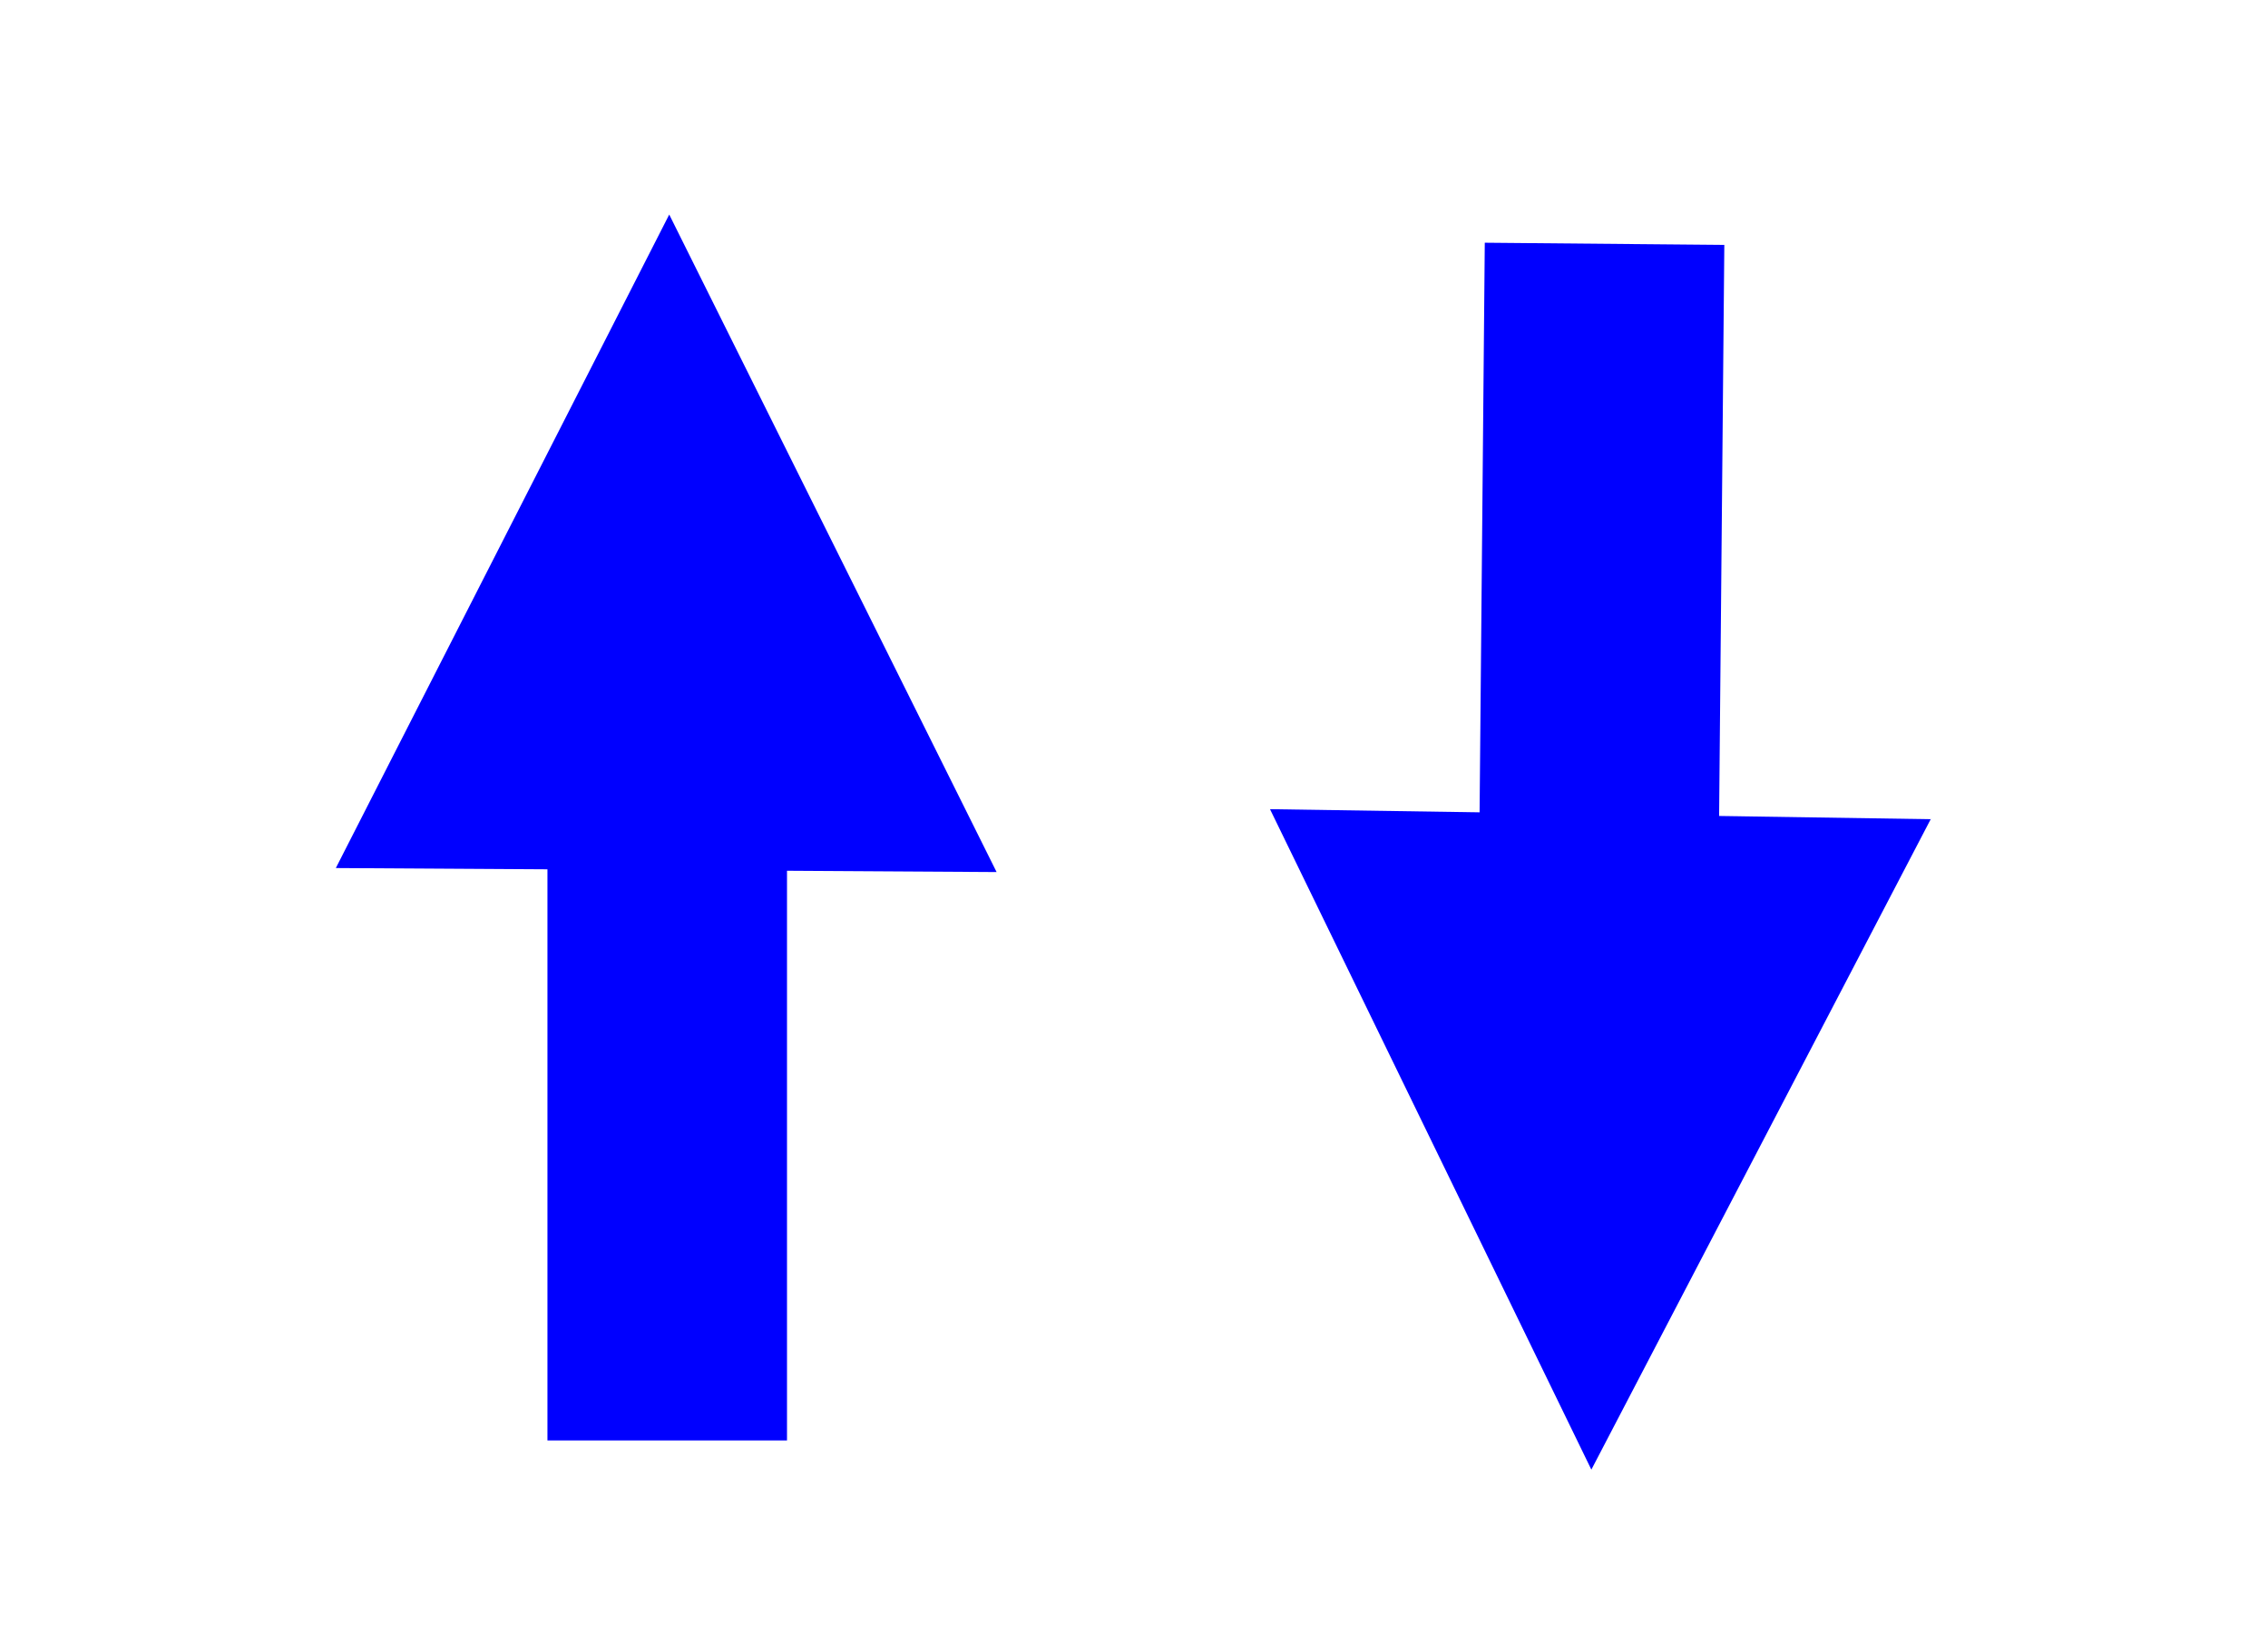
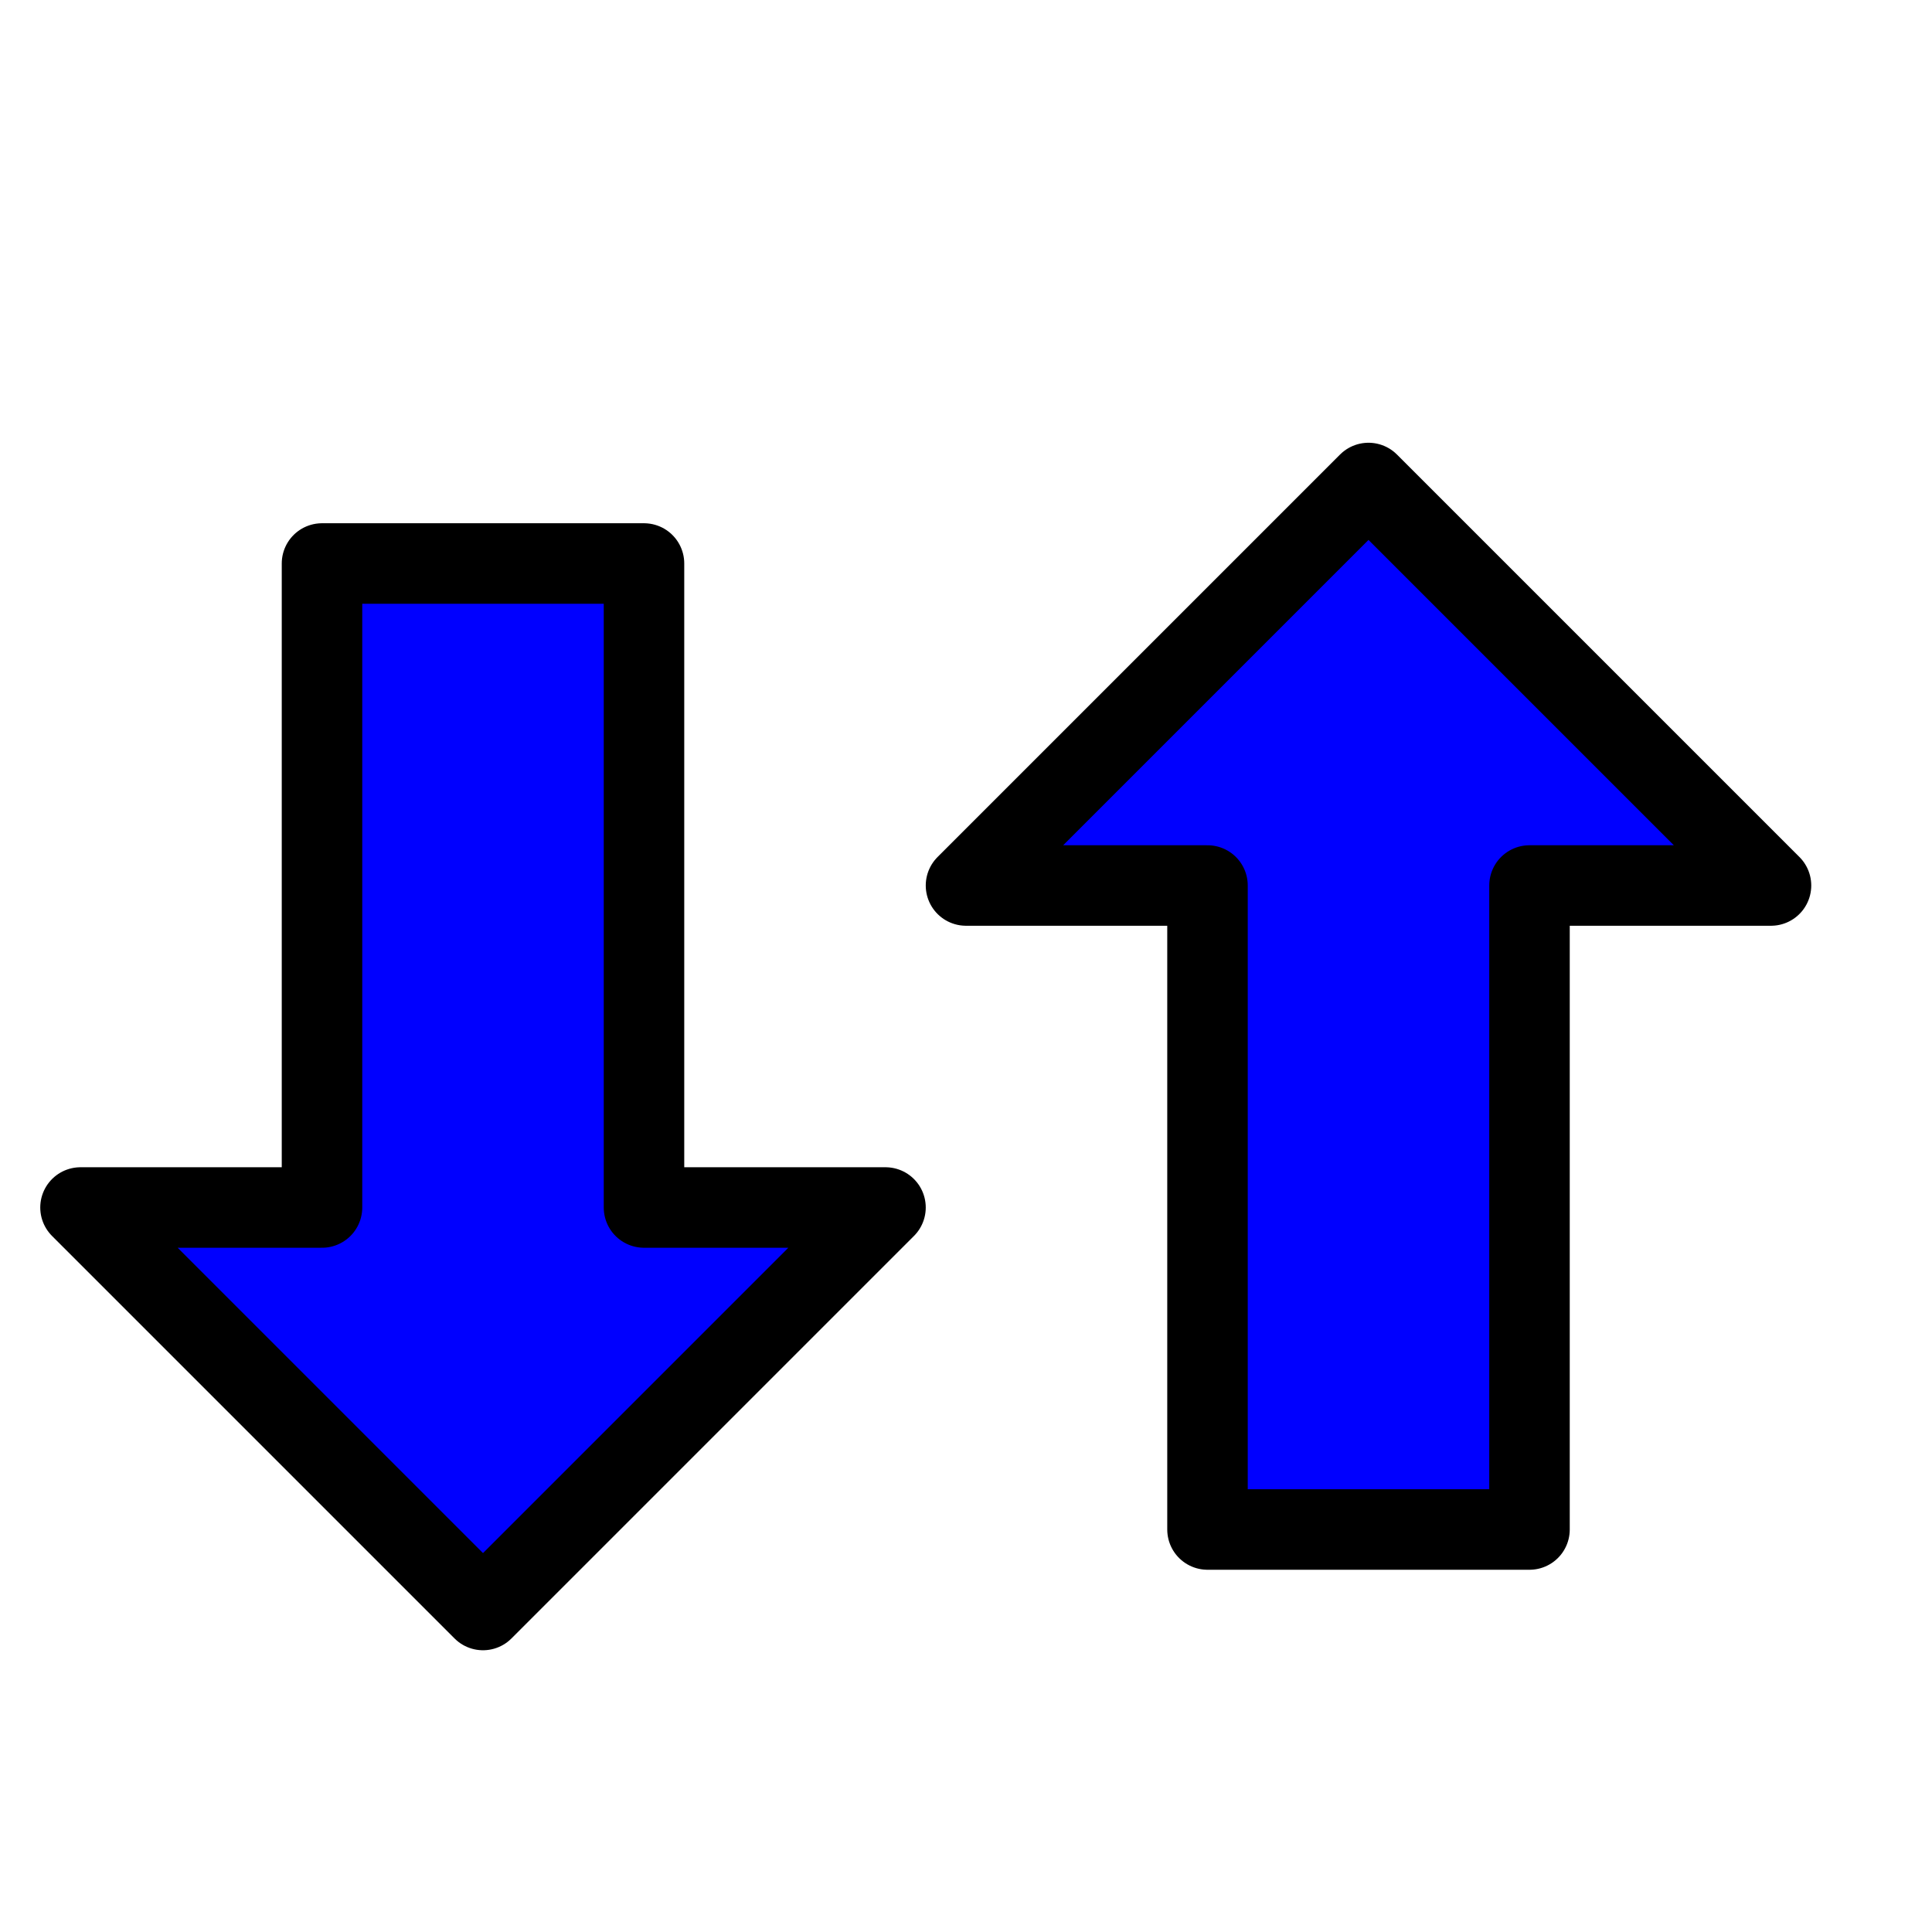
- <svg xmlns="http://www.w3.org/2000/svg" width="146.277mm" height="105.961mm" viewBox="0 0 146.277 105.961" version="1.1" id="svg8">
-   <defs id="defs2" />
-   <g id="layer1" transform="translate(-35.52976,-28.97654)">
-     <path style="fill:#0000ff;stroke-width:0.265" id="path36" d="M 139.095,83.911 80.709,83.602 110.169,33.192 Z" transform="matrix(0.7299217,0,0,0.8360718,-1.72202,15.06287)" />
-     <rect style="fill:#0000ff;stroke-width:0.207" id="rect38" width="15.45" height="39.502" x="70.838" y="82.374" />
-     <path style="fill:#0000ff;stroke-width:0.265" id="path36-7" d="M 139.095,83.911 80.709,83.602 110.169,33.192 Z" transform="matrix(-0.7298914,-0.00665757,0.00762576,-0.8360371,218.3242,152.2416)" />
-     <rect style="fill:#0000ff;stroke-width:0.207" id="rect38-8" width="15.45" height="39.502" x="-147.144" y="-82.933" transform="rotate(-179.4774)" />
-   </g>
+ <svg xmlns="http://www.w3.org/2000/svg" width="48" height="48" viewBox="0 0 24 24">
+   <path d="             M 8 7             v 8             h 3             l -5 5             l -5 -5             h 3             v -8             z             " stroke="black" fill="blue" stroke-linejoin="round" />
+   <path d="             M 15 19             v -8             h -3             l 5 -5             l 5 5             h -3             v 8             z             " stroke="black" fill="blue" stroke-linejoin="round" />
</svg>
